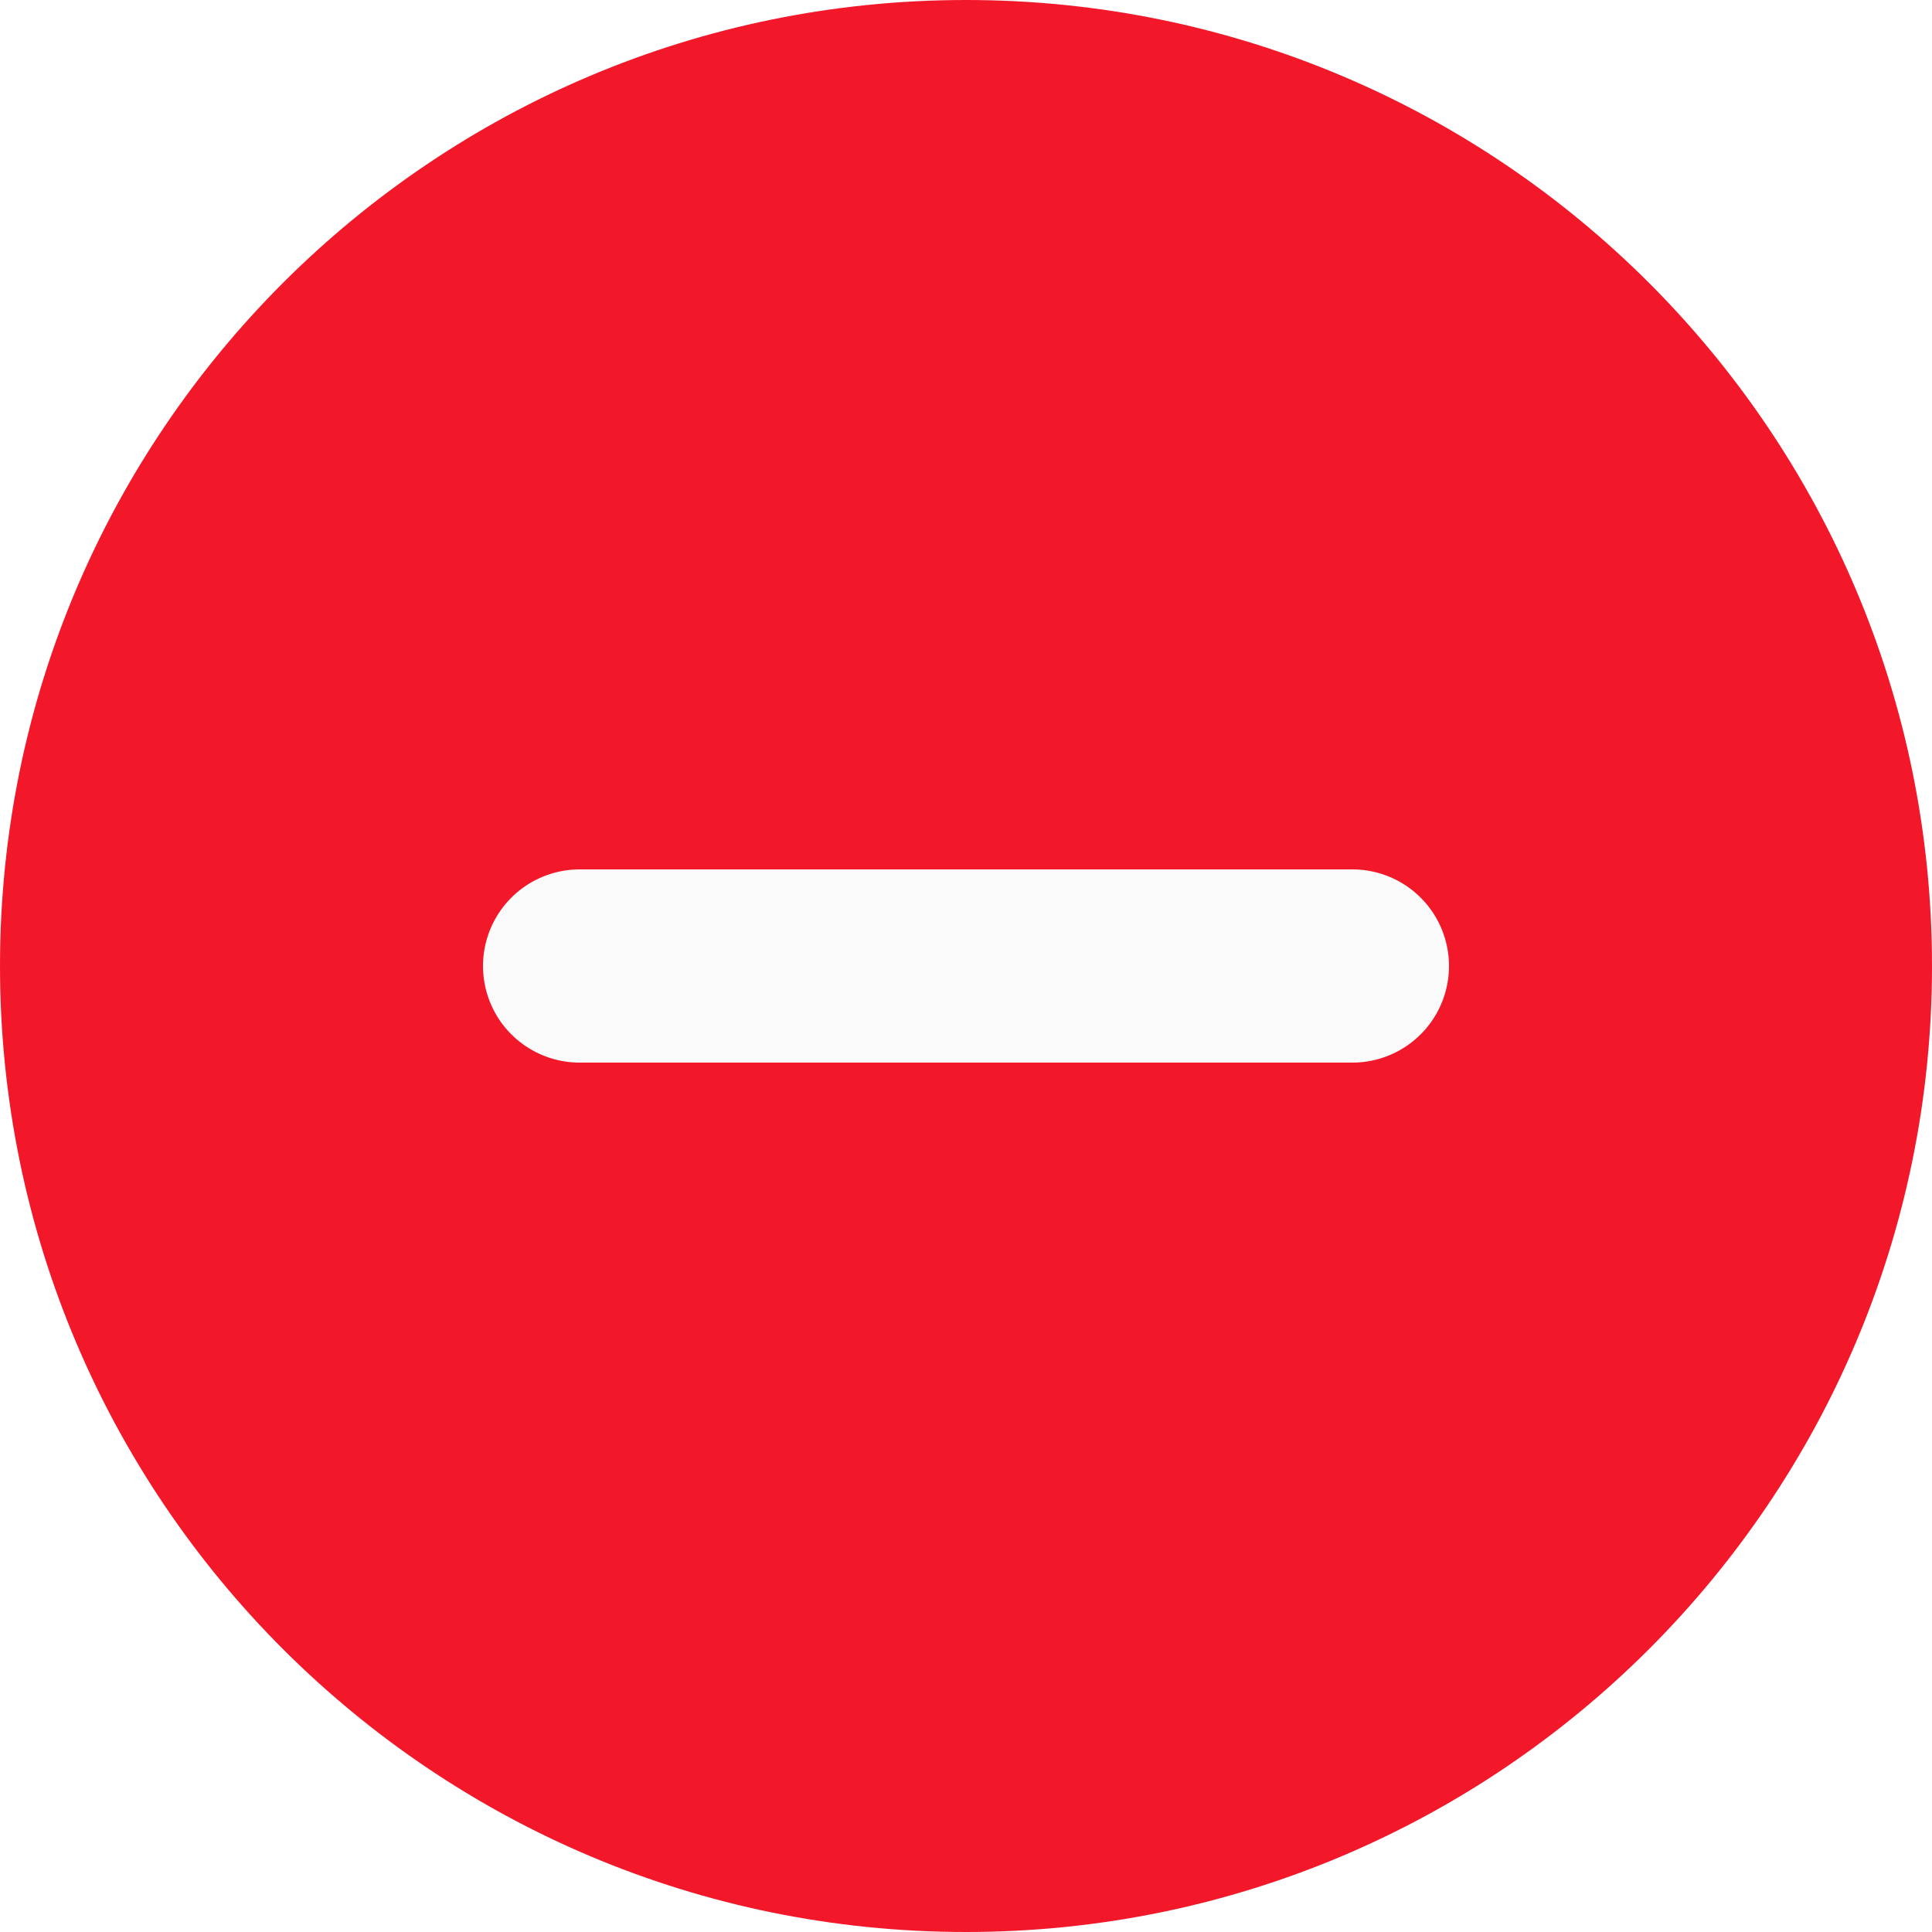
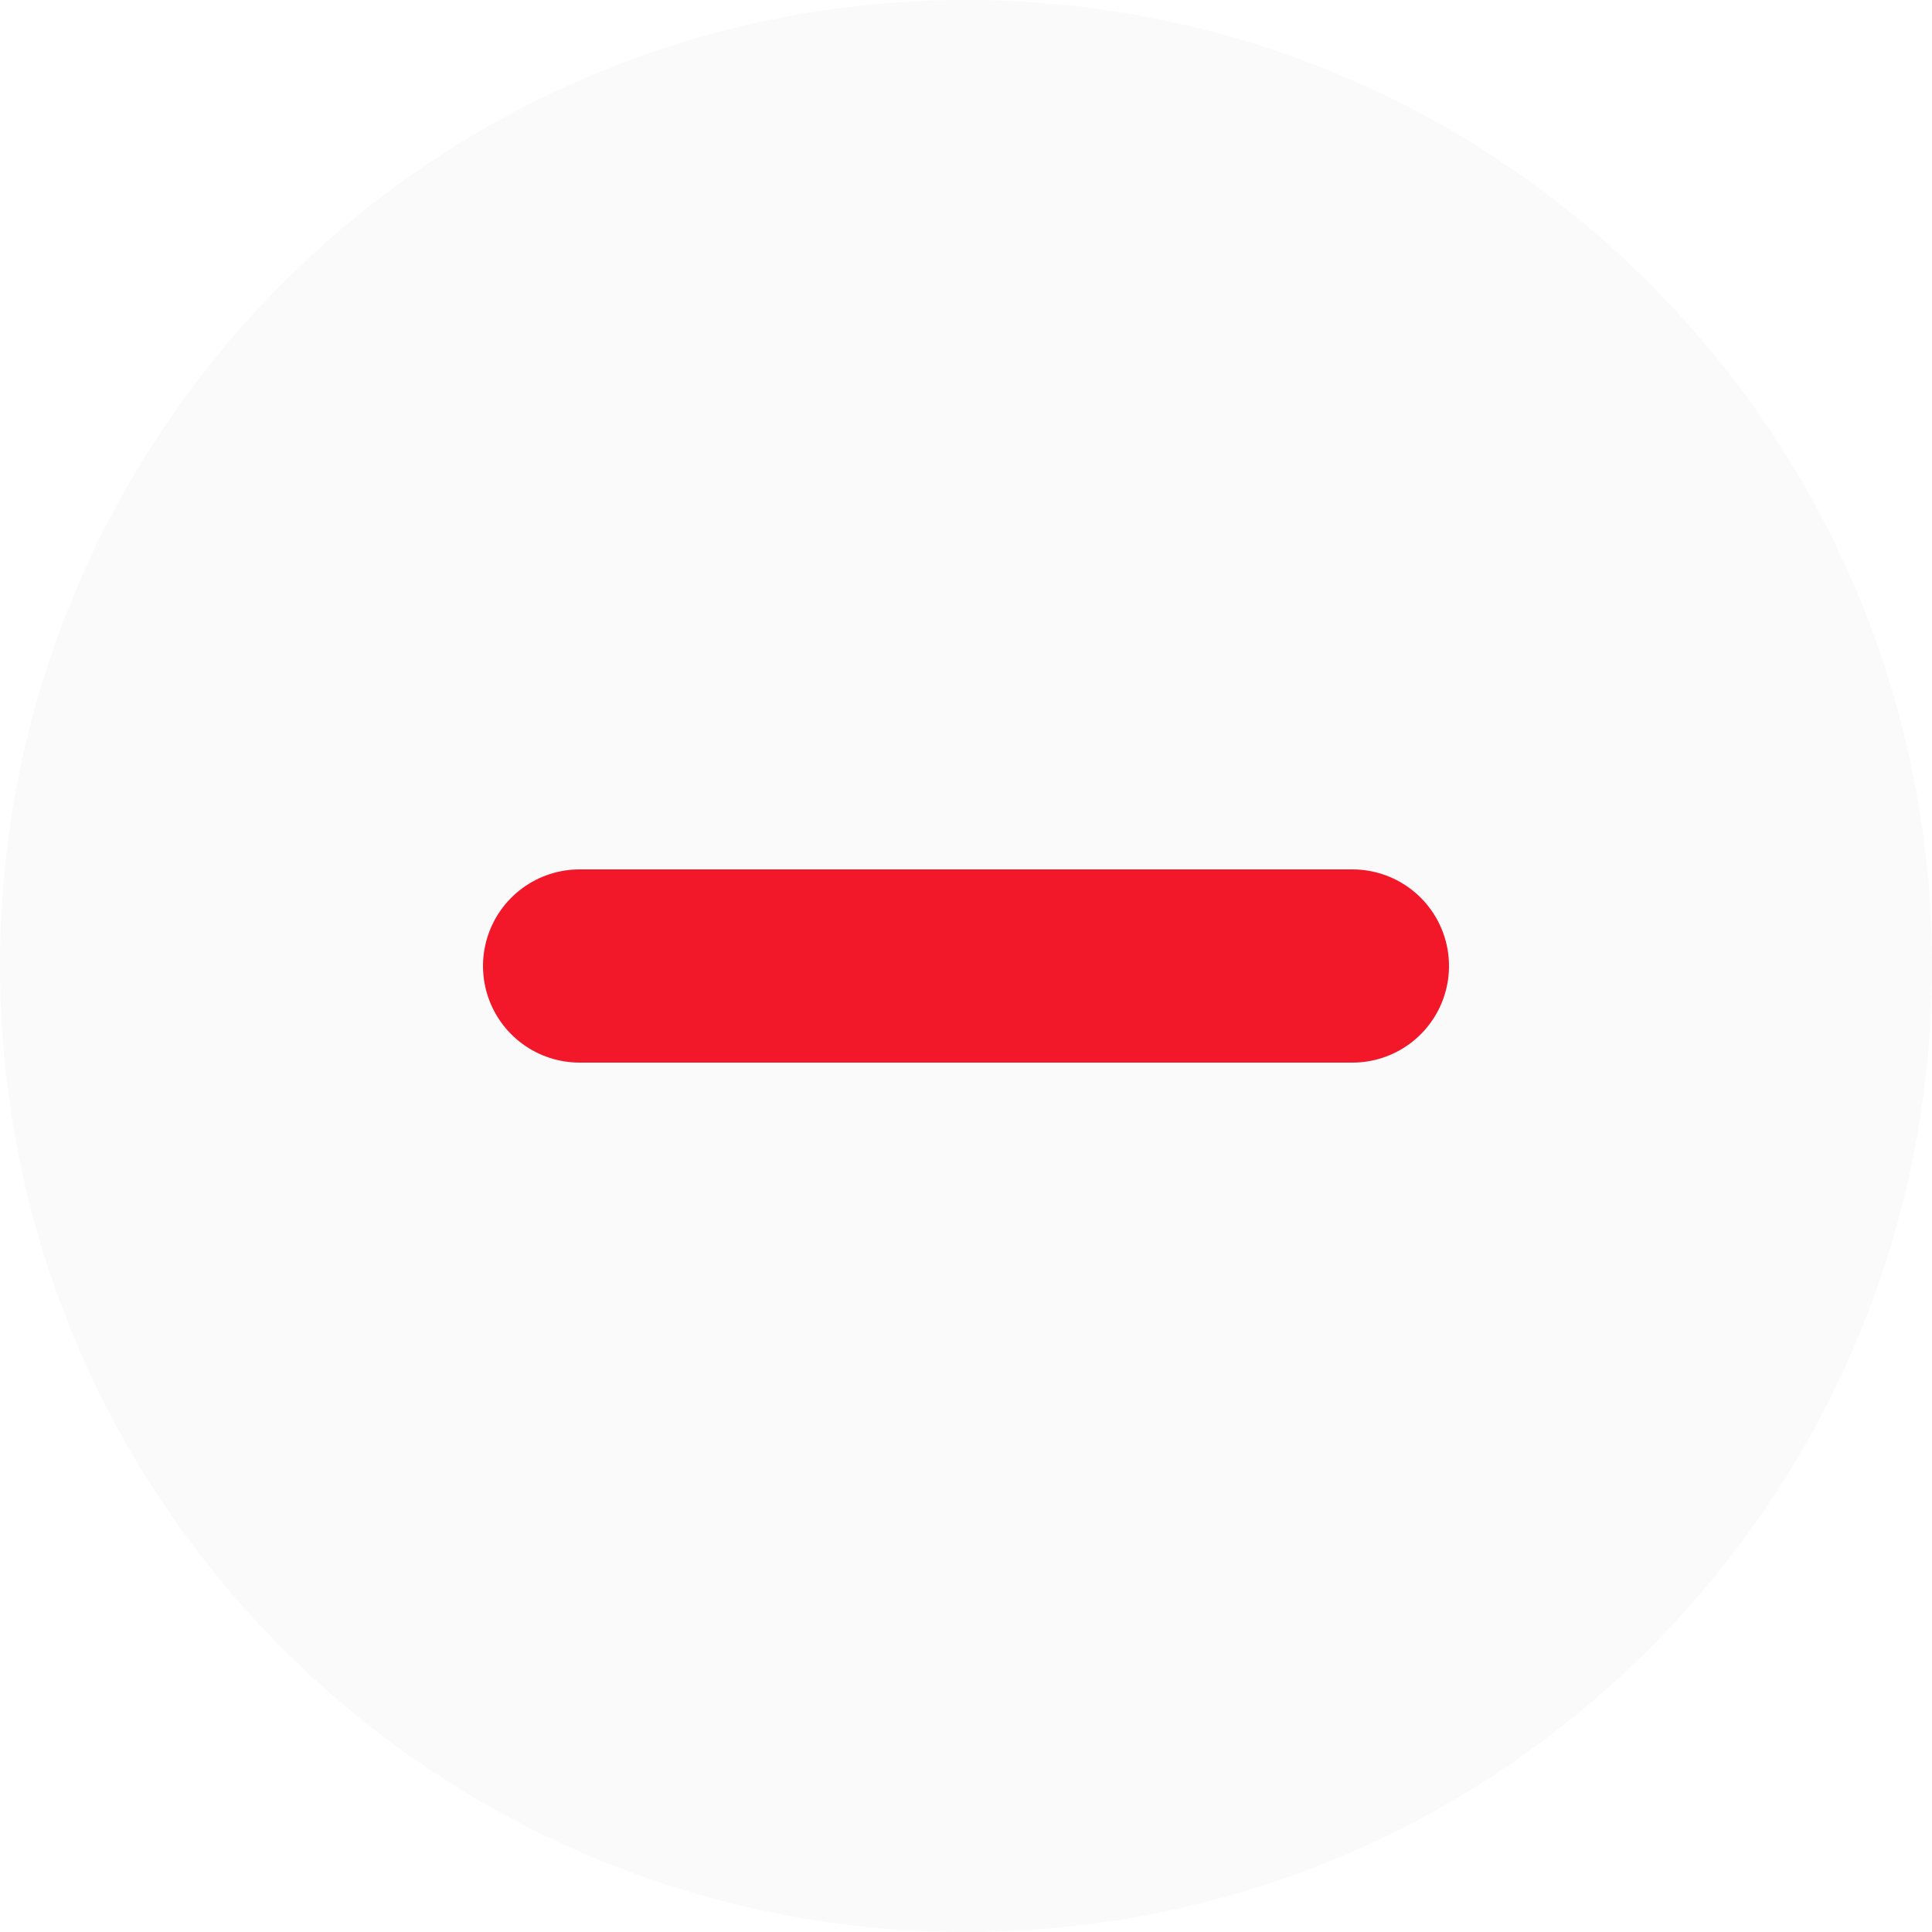
<svg xmlns="http://www.w3.org/2000/svg" width="20" height="20" viewBox="0 0 20 20">
-   <circle id="Ellipse_22" data-name="Ellipse 22" cx="10" cy="10" r="10" fill="#f2182a" />
+   <circle id="Ellipse_22" data-name="Ellipse 22" cx="10" cy="10" r="10" fill="#fafafa" />
  <g id="Group_281" data-name="Group 281" transform="translate(6 6)">
-     <path id="Path_511" data-name="Path 511" d="M0,0V8" transform="translate(8 4) rotate(90)" fill="none" stroke="#fafafa" stroke-linecap="round" stroke-width="2" />
+     <path id="Path_511" data-name="Path 511" d="M0,0V8" transform="translate(8 4) rotate(90)" fill="none" stroke="#f2182a" stroke-linecap="round" stroke-width="2" />
  </g>
</svg>
